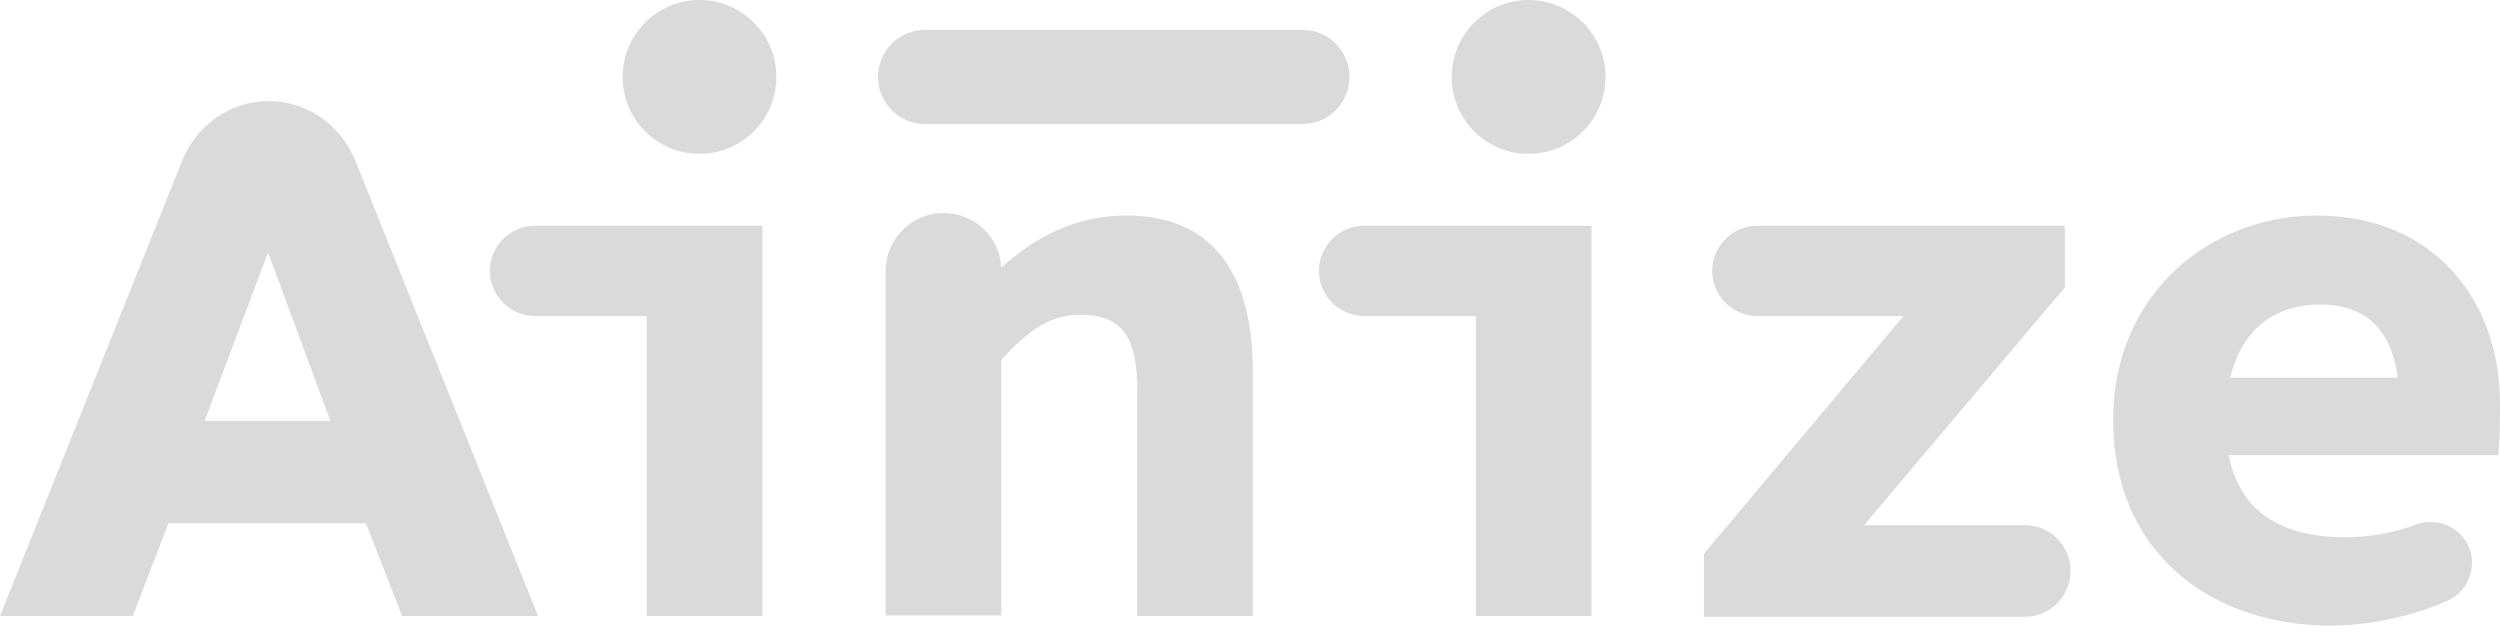
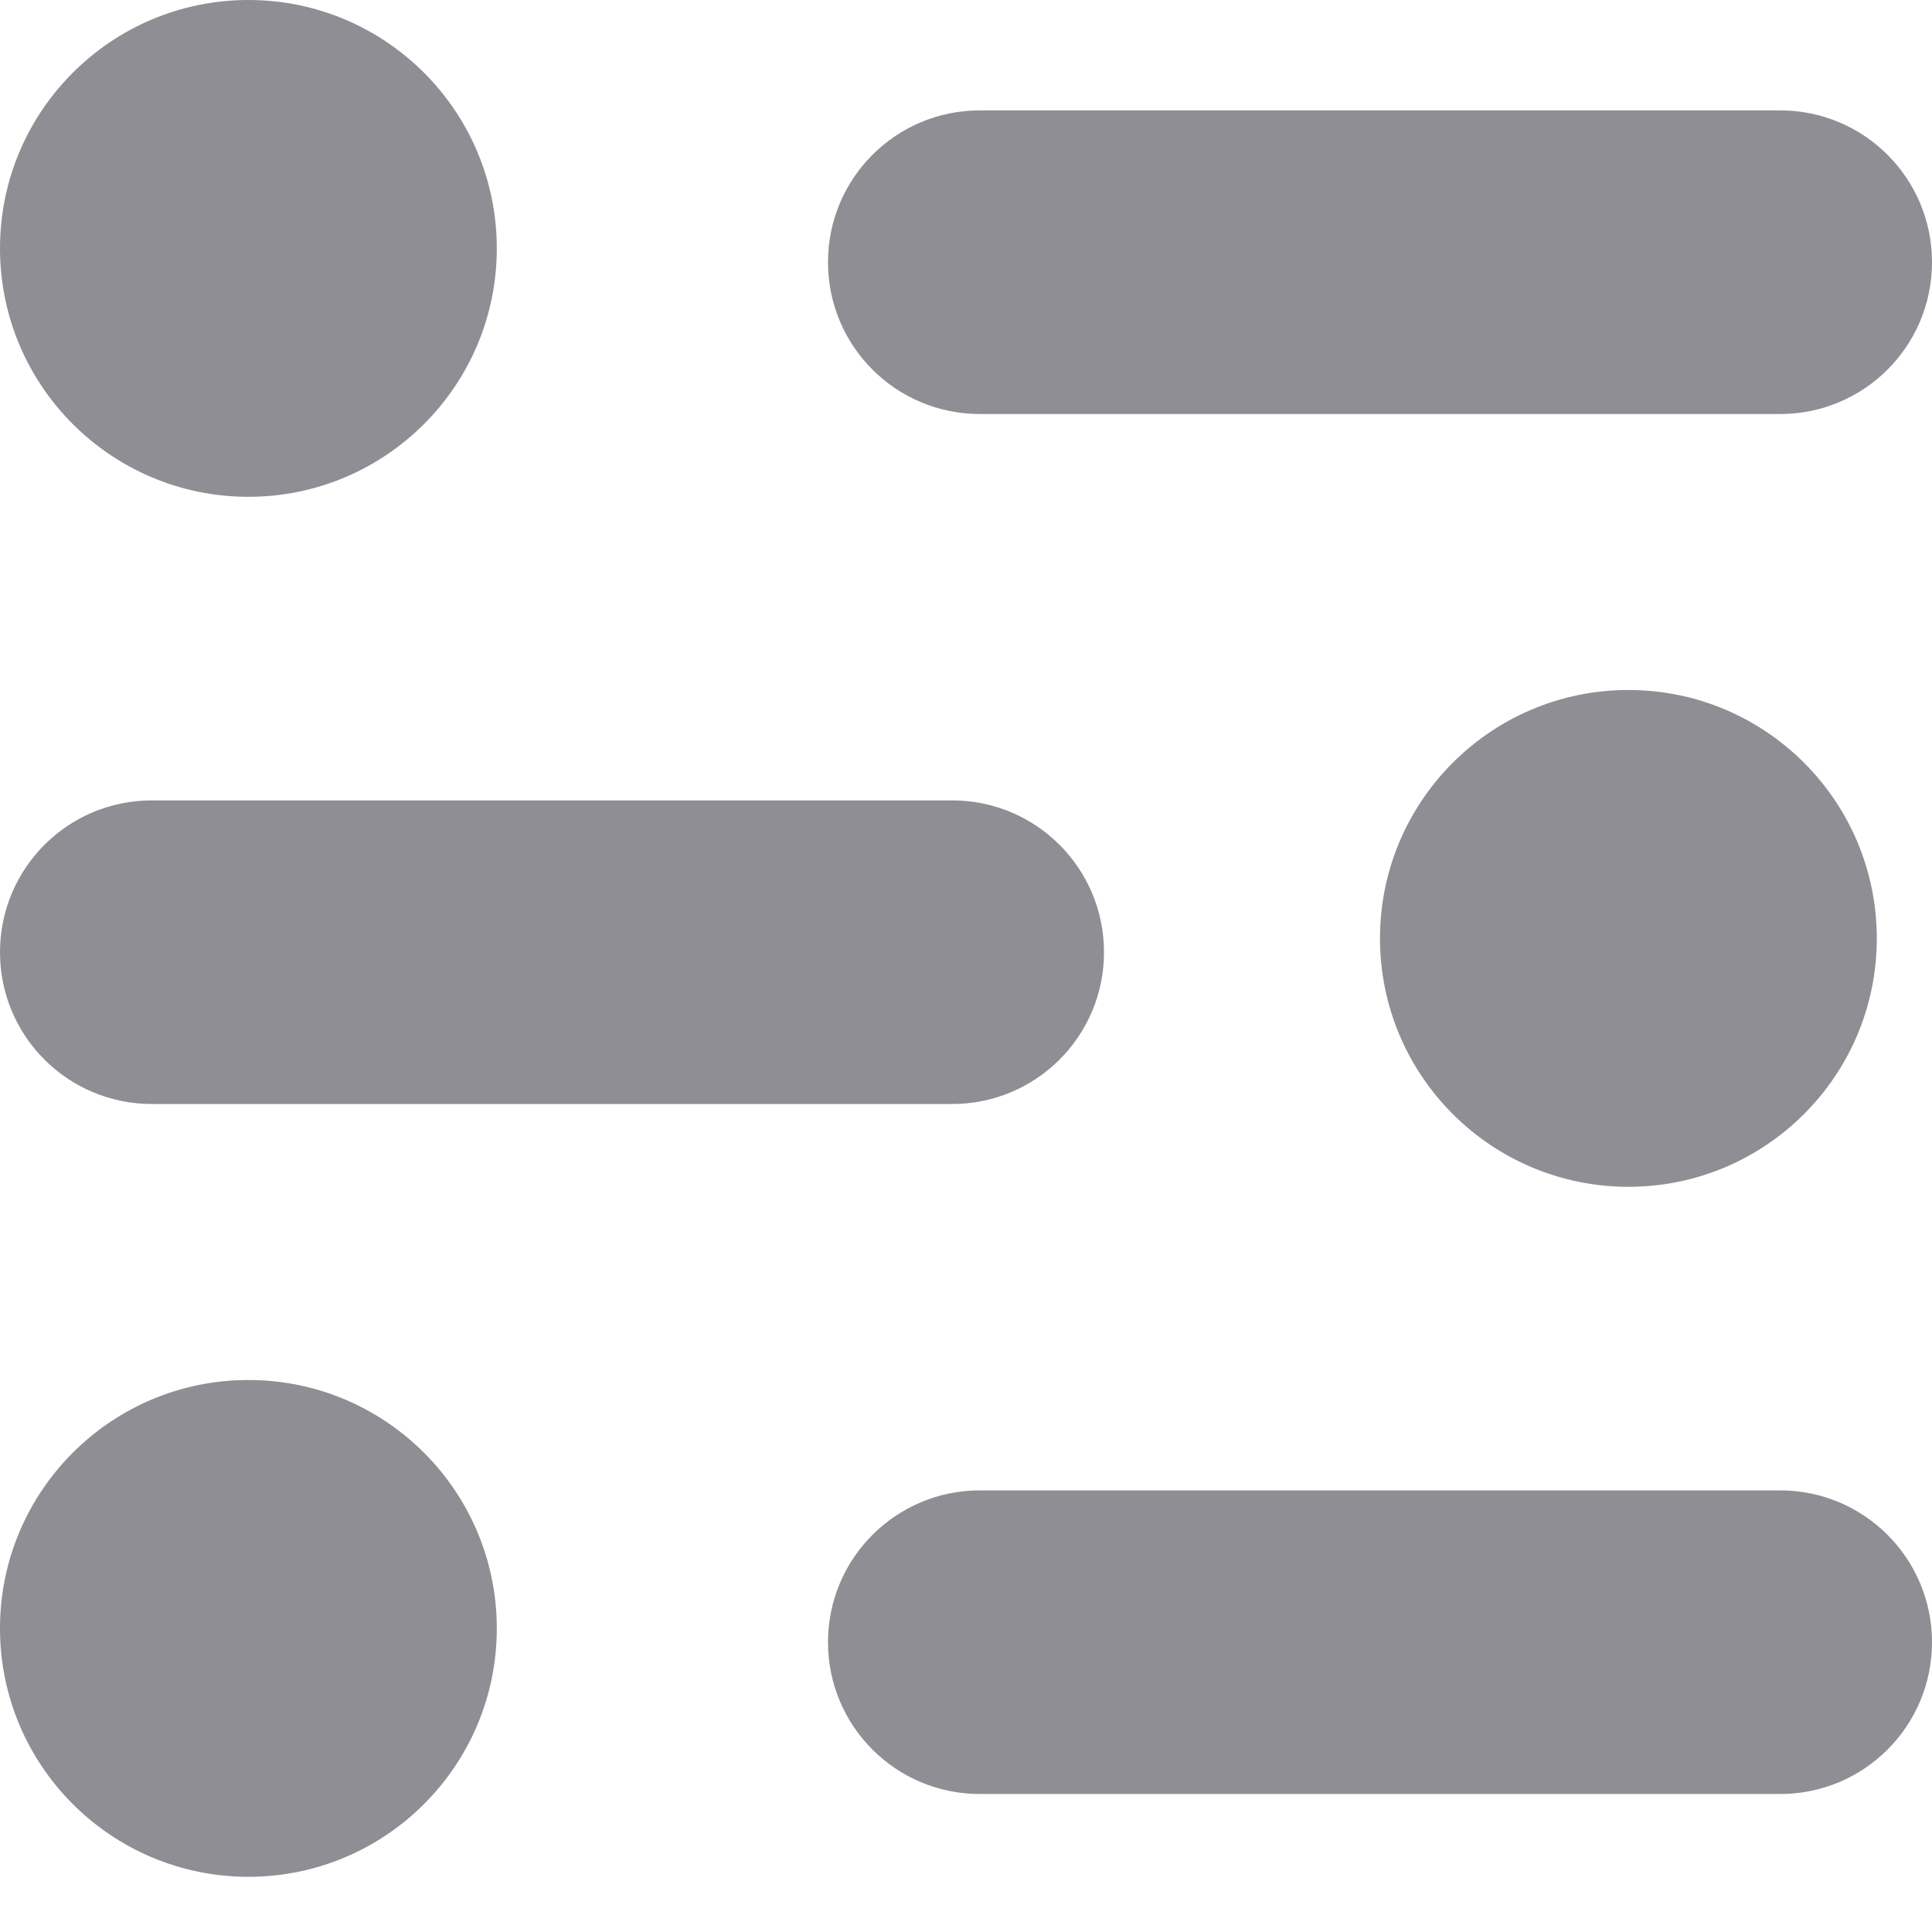
- <svg xmlns="http://www.w3.org/2000/svg" width="66" height="17" viewBox="0 0 66 17" fill="none">
-   <path d="M7.095 2.669C6.088 2.669 5.199 3.29 4.814 4.23L0 16.265H3.505L4.445 13.814H9.661L10.617 16.265H14.206L9.376 4.23C8.99 3.29 8.101 2.669 7.095 2.669ZM5.401 11.112L7.078 6.664L8.722 11.112H5.401Z" fill="#DADADA" />
-   <path d="M17.075 8.342H14.123C13.469 8.342 12.932 7.805 12.932 7.151C12.932 6.496 13.469 5.959 14.123 5.959H20.127V16.265H17.075V8.342Z" fill="#DADADA" />
-   <path d="M38.963 8.342H36.011C35.357 8.342 34.82 7.805 34.82 7.151C34.82 6.496 35.357 5.959 36.011 5.959H42.016V16.265H38.963V8.342Z" fill="#DADADA" />
-   <path d="M44.984 14.62L50.251 8.342H46.393C45.739 8.342 45.202 7.805 45.202 7.151C45.202 6.496 45.739 5.959 46.393 5.959H54.511V7.587L49.211 13.865H53.454C54.125 13.865 54.662 14.402 54.662 15.073C54.662 15.745 54.125 16.282 53.454 16.282H44.984V14.62Z" fill="#DADADA" />
-   <path d="M55.786 11.095C55.786 7.721 58.385 5.69 61.153 5.69C64.323 5.69 66 8.007 66 10.642C66 11.129 66 11.599 65.95 12.018H58.067V9.971H63.82L63.333 10.558C63.333 8.896 62.612 8.04 61.254 8.04C59.744 8.04 58.754 9.064 58.754 11.112C58.754 13.244 59.912 14.184 61.924 14.184C62.562 14.184 63.199 14.066 63.786 13.848C64.289 13.663 64.859 13.865 65.128 14.335C65.43 14.889 65.195 15.61 64.608 15.862C63.652 16.282 62.511 16.517 61.505 16.517C58.285 16.5 55.786 14.519 55.786 11.095Z" fill="#DADADA" />
-   <path d="M34.384 3.273H24.421C23.733 3.273 23.18 2.719 23.18 2.031C23.18 1.343 23.733 0.789 24.421 0.789H34.384C35.072 0.789 35.625 1.343 35.625 2.031C35.625 2.719 35.072 3.273 34.384 3.273Z" fill="#DADADA" />
-   <path d="M18.467 4.062C19.587 4.062 20.496 3.153 20.496 2.031C20.496 0.909 19.587 0 18.467 0C17.346 0 16.437 0.909 16.437 2.031C16.437 3.153 17.346 4.062 18.467 4.062Z" fill="#DADADA" />
-   <path d="M40.355 4.062C41.476 4.062 42.385 3.153 42.385 2.031C42.385 0.909 41.476 0 40.355 0C39.234 0 38.325 0.909 38.325 2.031C38.325 3.153 39.234 4.062 40.355 4.062Z" fill="#DADADA" />
-   <path d="M29.738 5.69C28.346 5.69 27.289 6.295 26.433 7.067C26.4 6.261 25.729 5.623 24.907 5.623C24.069 5.623 23.381 6.311 23.381 7.151V7.772V16.248H26.433V9.501C27.121 8.745 27.708 8.309 28.513 8.309C29.637 8.309 30.023 8.913 30.023 10.289V16.265H33.075V9.887C33.092 7.285 32.069 5.69 29.738 5.69Z" fill="#DADADA" />
+ <svg xmlns="http://www.w3.org/2000/svg" width="14" height="14" viewBox="0 0 14 14" fill="none">
+   <path fill-rule="evenodd" clip-rule="evenodd" d="M3.6 1.8C3.6 2.794 2.794 3.6 1.8 3.6C0.806 3.6 0 2.794 0 1.8C0 0.806 0.806 0 1.8 0C2.794 0 3.6 0.806 3.6 1.8ZM7.1 0.8C6.492 0.8 6 1.292 6 1.9C6 2.508 6.492 3 7.1 3H12.9C13.508 3 14 2.508 14 1.9C14 1.292 13.508 0.8 12.9 0.8H7.1ZM7.1 10.8C6.492 10.8 6 11.293 6 11.9C6 12.508 6.492 13 7.1 13H12.9C13.508 13 14 12.508 14 11.9C14 11.293 13.508 10.8 12.9 10.8H7.1ZM0 6.9C0 6.292 0.492 5.8 1.1 5.8H6.9C7.508 5.8 8 6.292 8 6.9C8 7.508 7.508 8 6.9 8H1.1C0.492 8 0 7.508 0 6.9ZM1.8 13.6C2.794 13.6 3.6 12.794 3.6 11.8C3.6 10.806 2.794 10 1.8 10C0.806 10 0 10.806 0 11.8C0 12.794 0.806 13.6 1.8 13.6ZM13.6 6.8C13.6 7.794 12.794 8.6 11.8 8.6C10.806 8.6 10 7.794 10 6.8C10 5.806 10.806 5 11.8 5C12.794 5 13.6 5.806 13.6 6.8Z" fill="#8E8E94" />
</svg>
